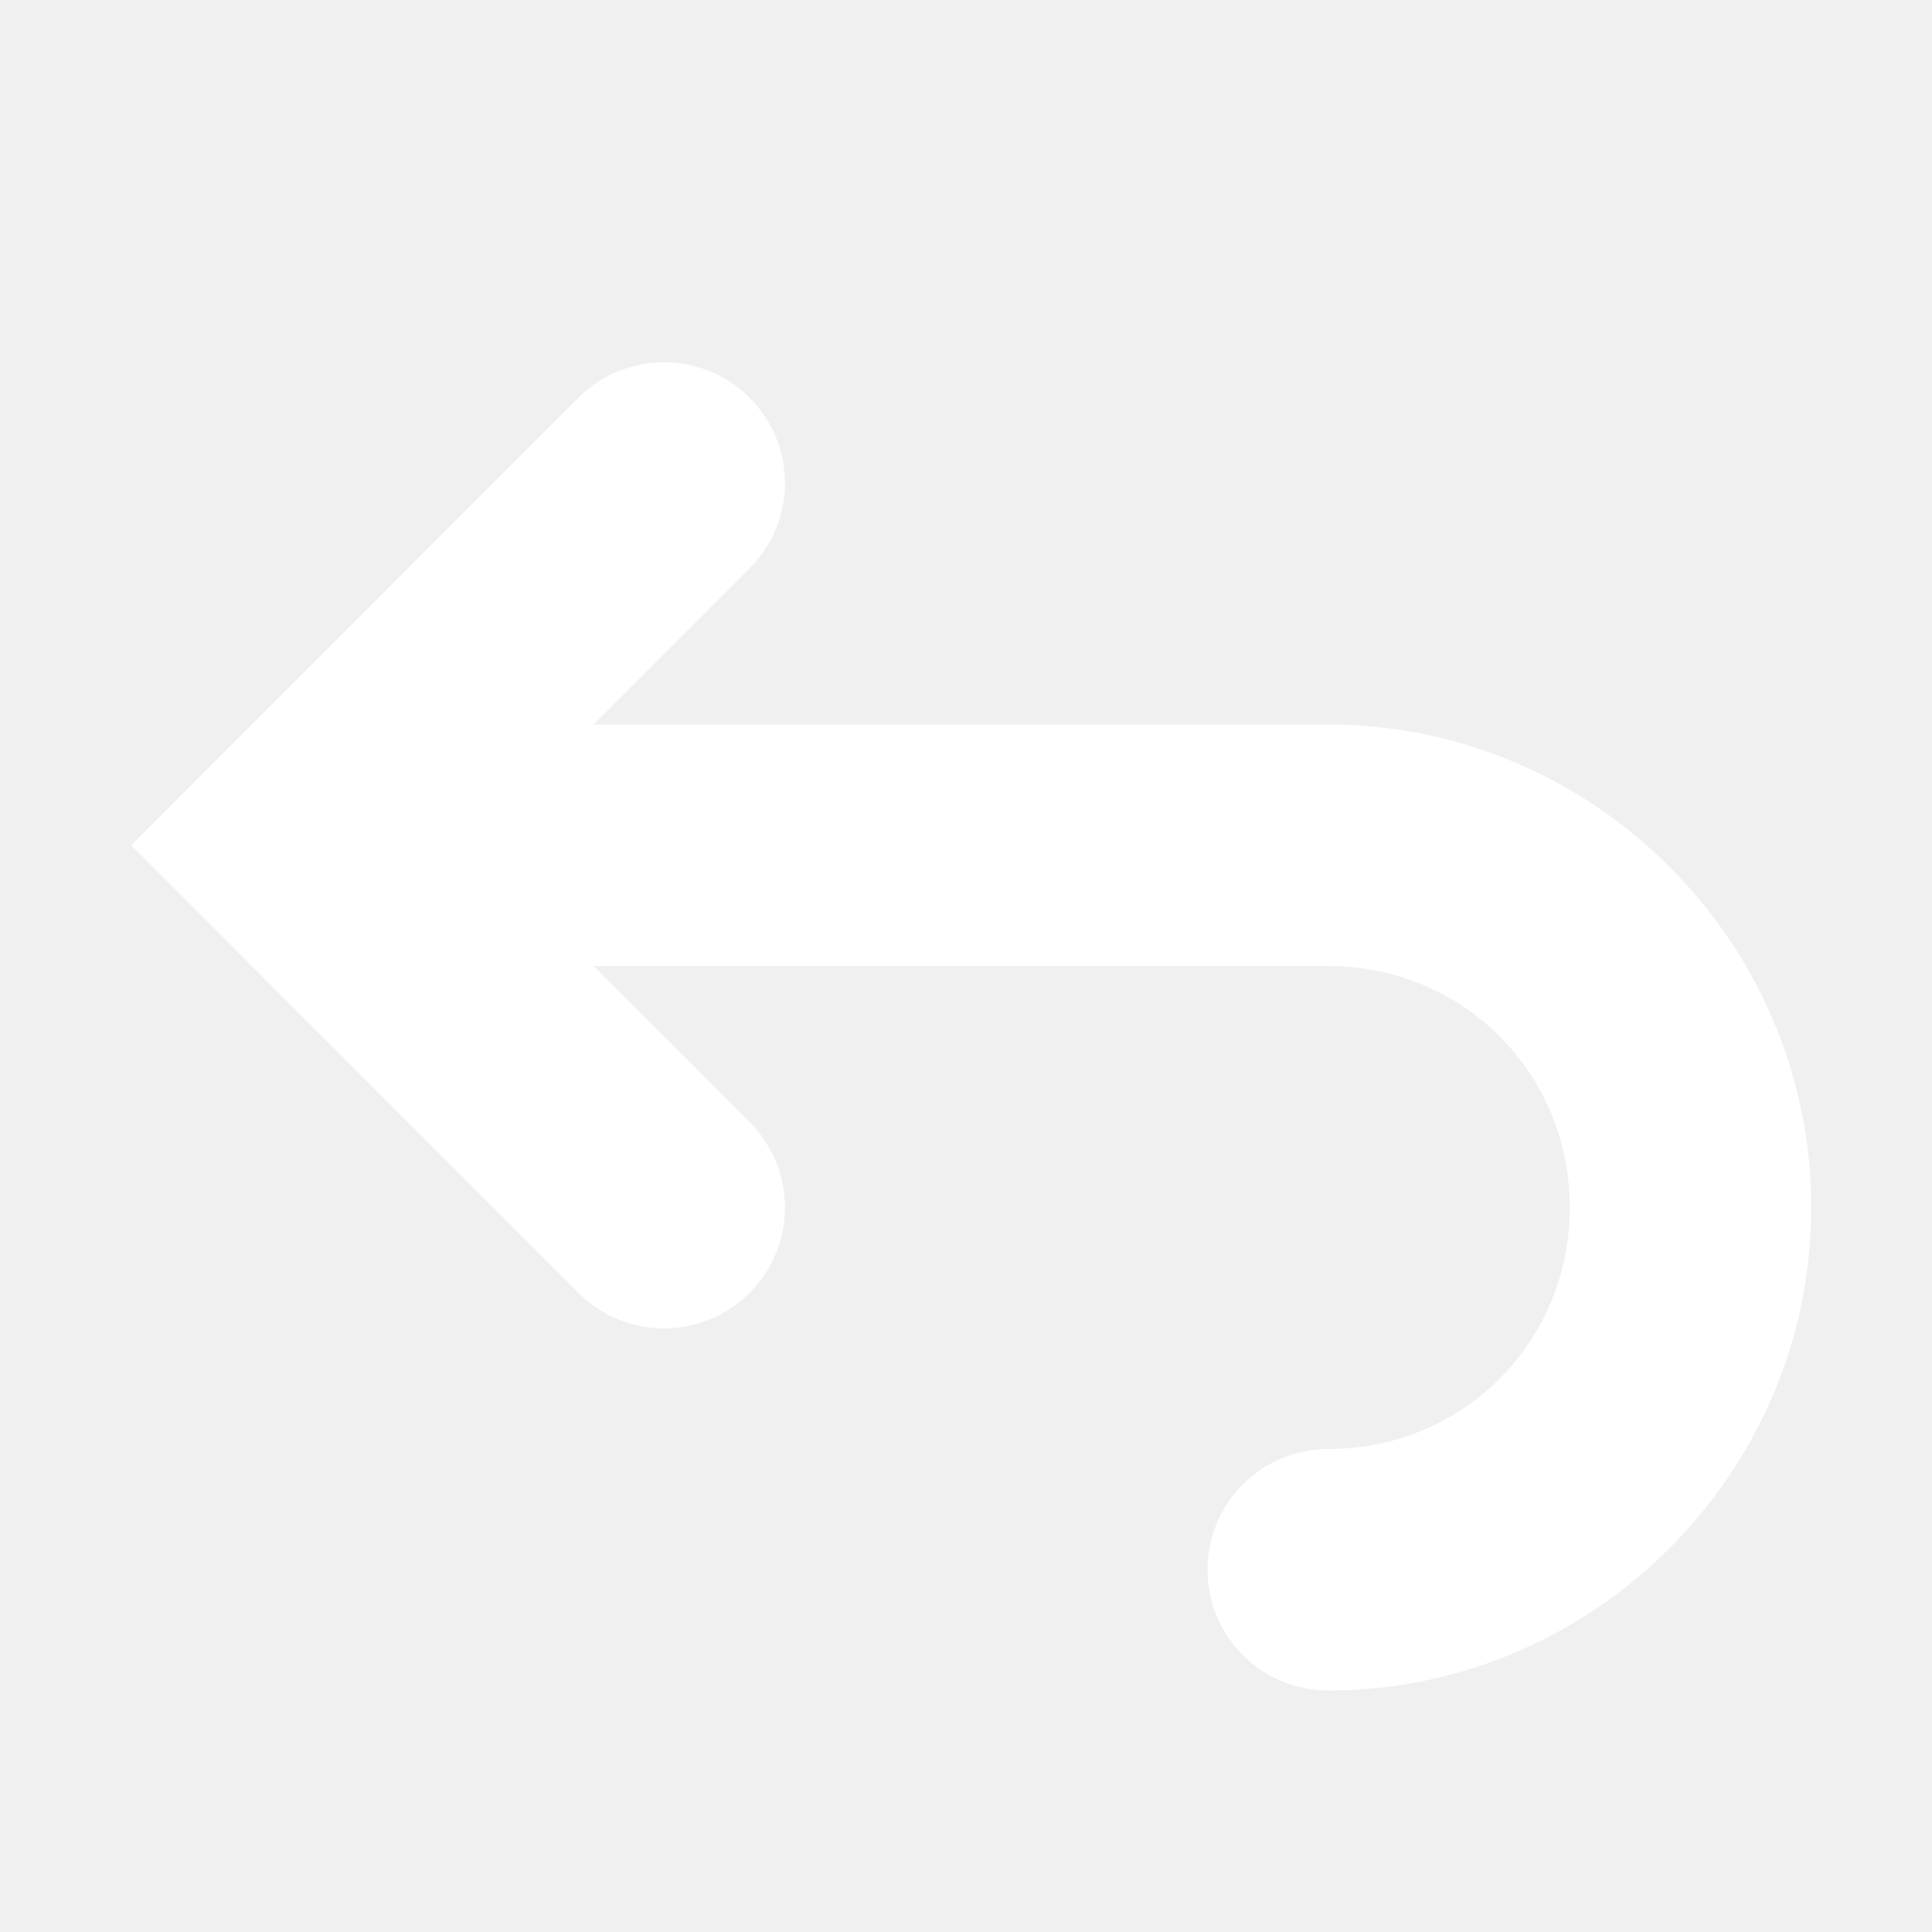
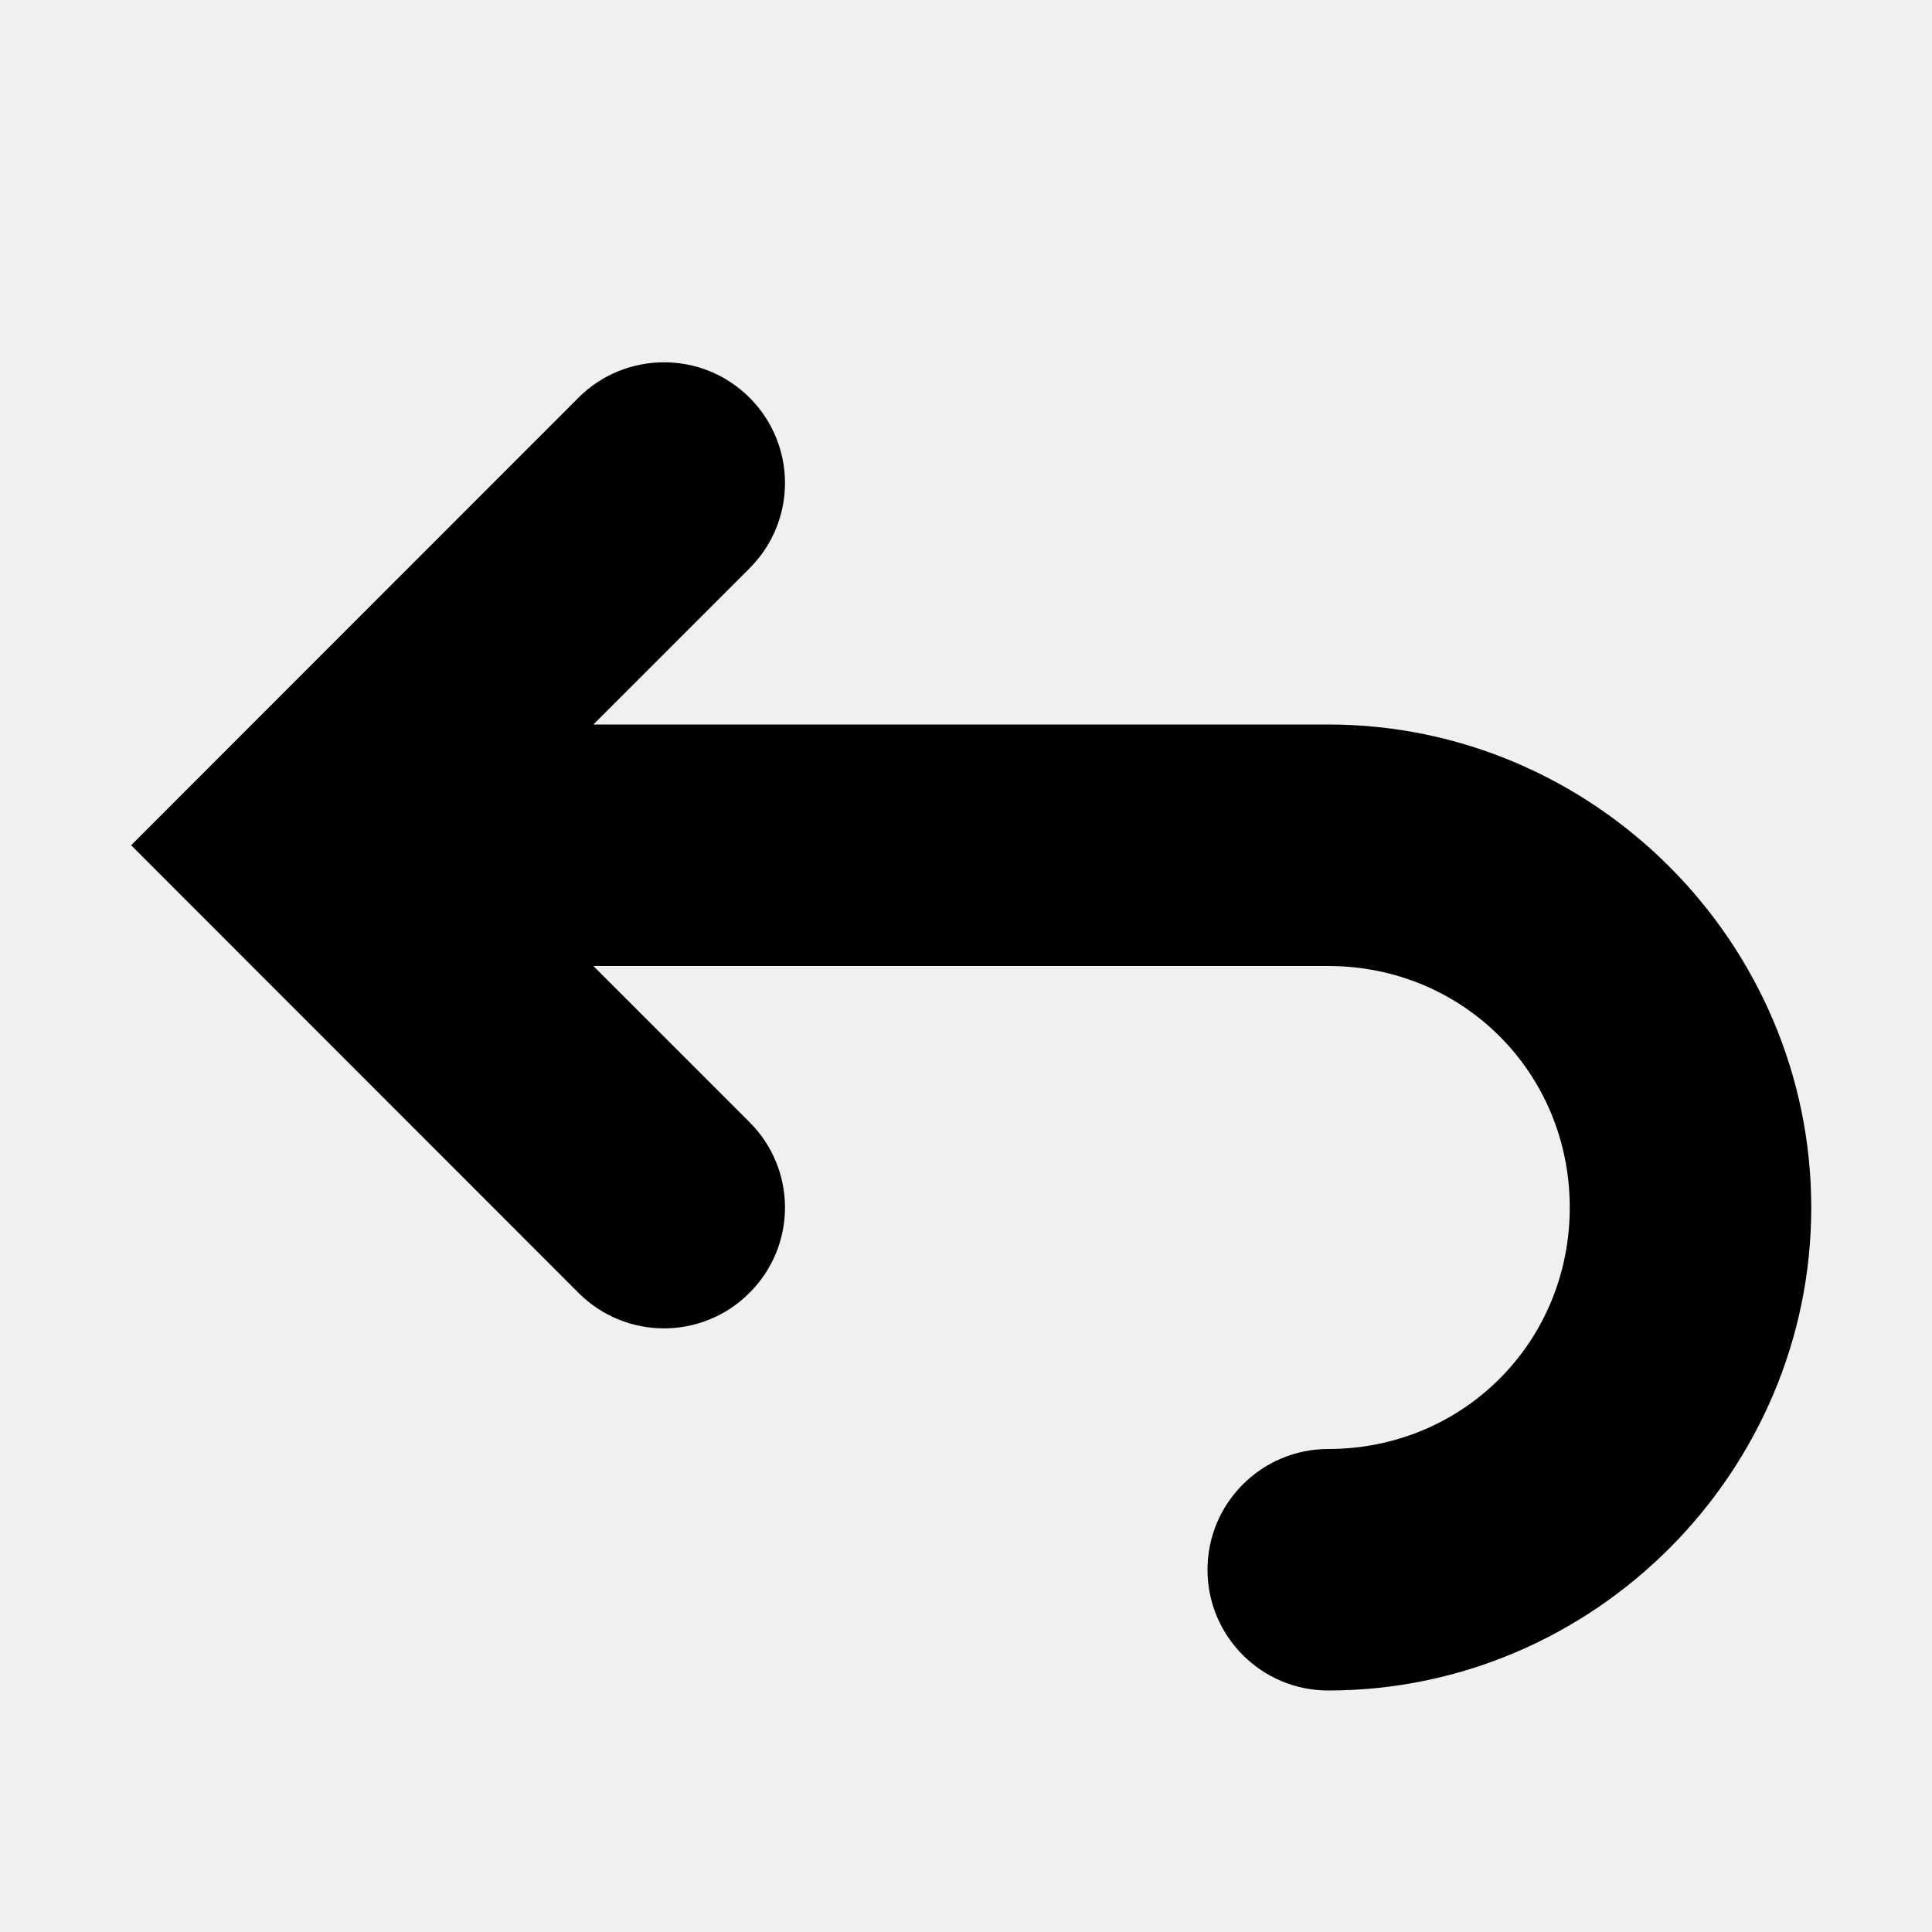
<svg xmlns="http://www.w3.org/2000/svg" width="16" height="16" viewBox="0 0 16 16" fill="#000000">
-   <g transform="translate(-2.586,1e-4)" fill="#fff">
-     <path d="m7.377 3.293-3.705 3.707 3.705 3.707c0.392 0.392 1.024 0.392 1.416 0 0.392-0.392 0.392-1.022 0-1.414l-1.293-1.293h6.086c1.116 0 2 0.884 2 2 0 1.116-0.884 2-2 2-0.552 0-1 0.448-1 1s0.448 1 1 1c2.197 0 4-1.803 4-4s-1.803-4-4-4h-6.086l1.293-1.293c0.392-0.392 0.392-1.022 0-1.414-0.394-0.394-1.029-0.387-1.416 0z" />
-   </g>
+   <path d="m4.791 3.293-3.705 3.707 3.705 3.707c0.392 0.392 1.024 0.392 1.416 0 0.392-0.392 0.392-1.022 0-1.414l-1.293-1.293h6.086c1.116 0 2 0.884 2 2 0 1.116-0.884 2-2 2-0.552 0-1 0.448-1 1s0.448 1 1 1c2.197 0 4-1.803 4-4s-1.803-4-4-4h-6.086l1.293-1.293c0.392-0.392 0.392-1.022 0-1.414-0.393-0.393-1.029-0.387-1.416 0z" />
</svg>
